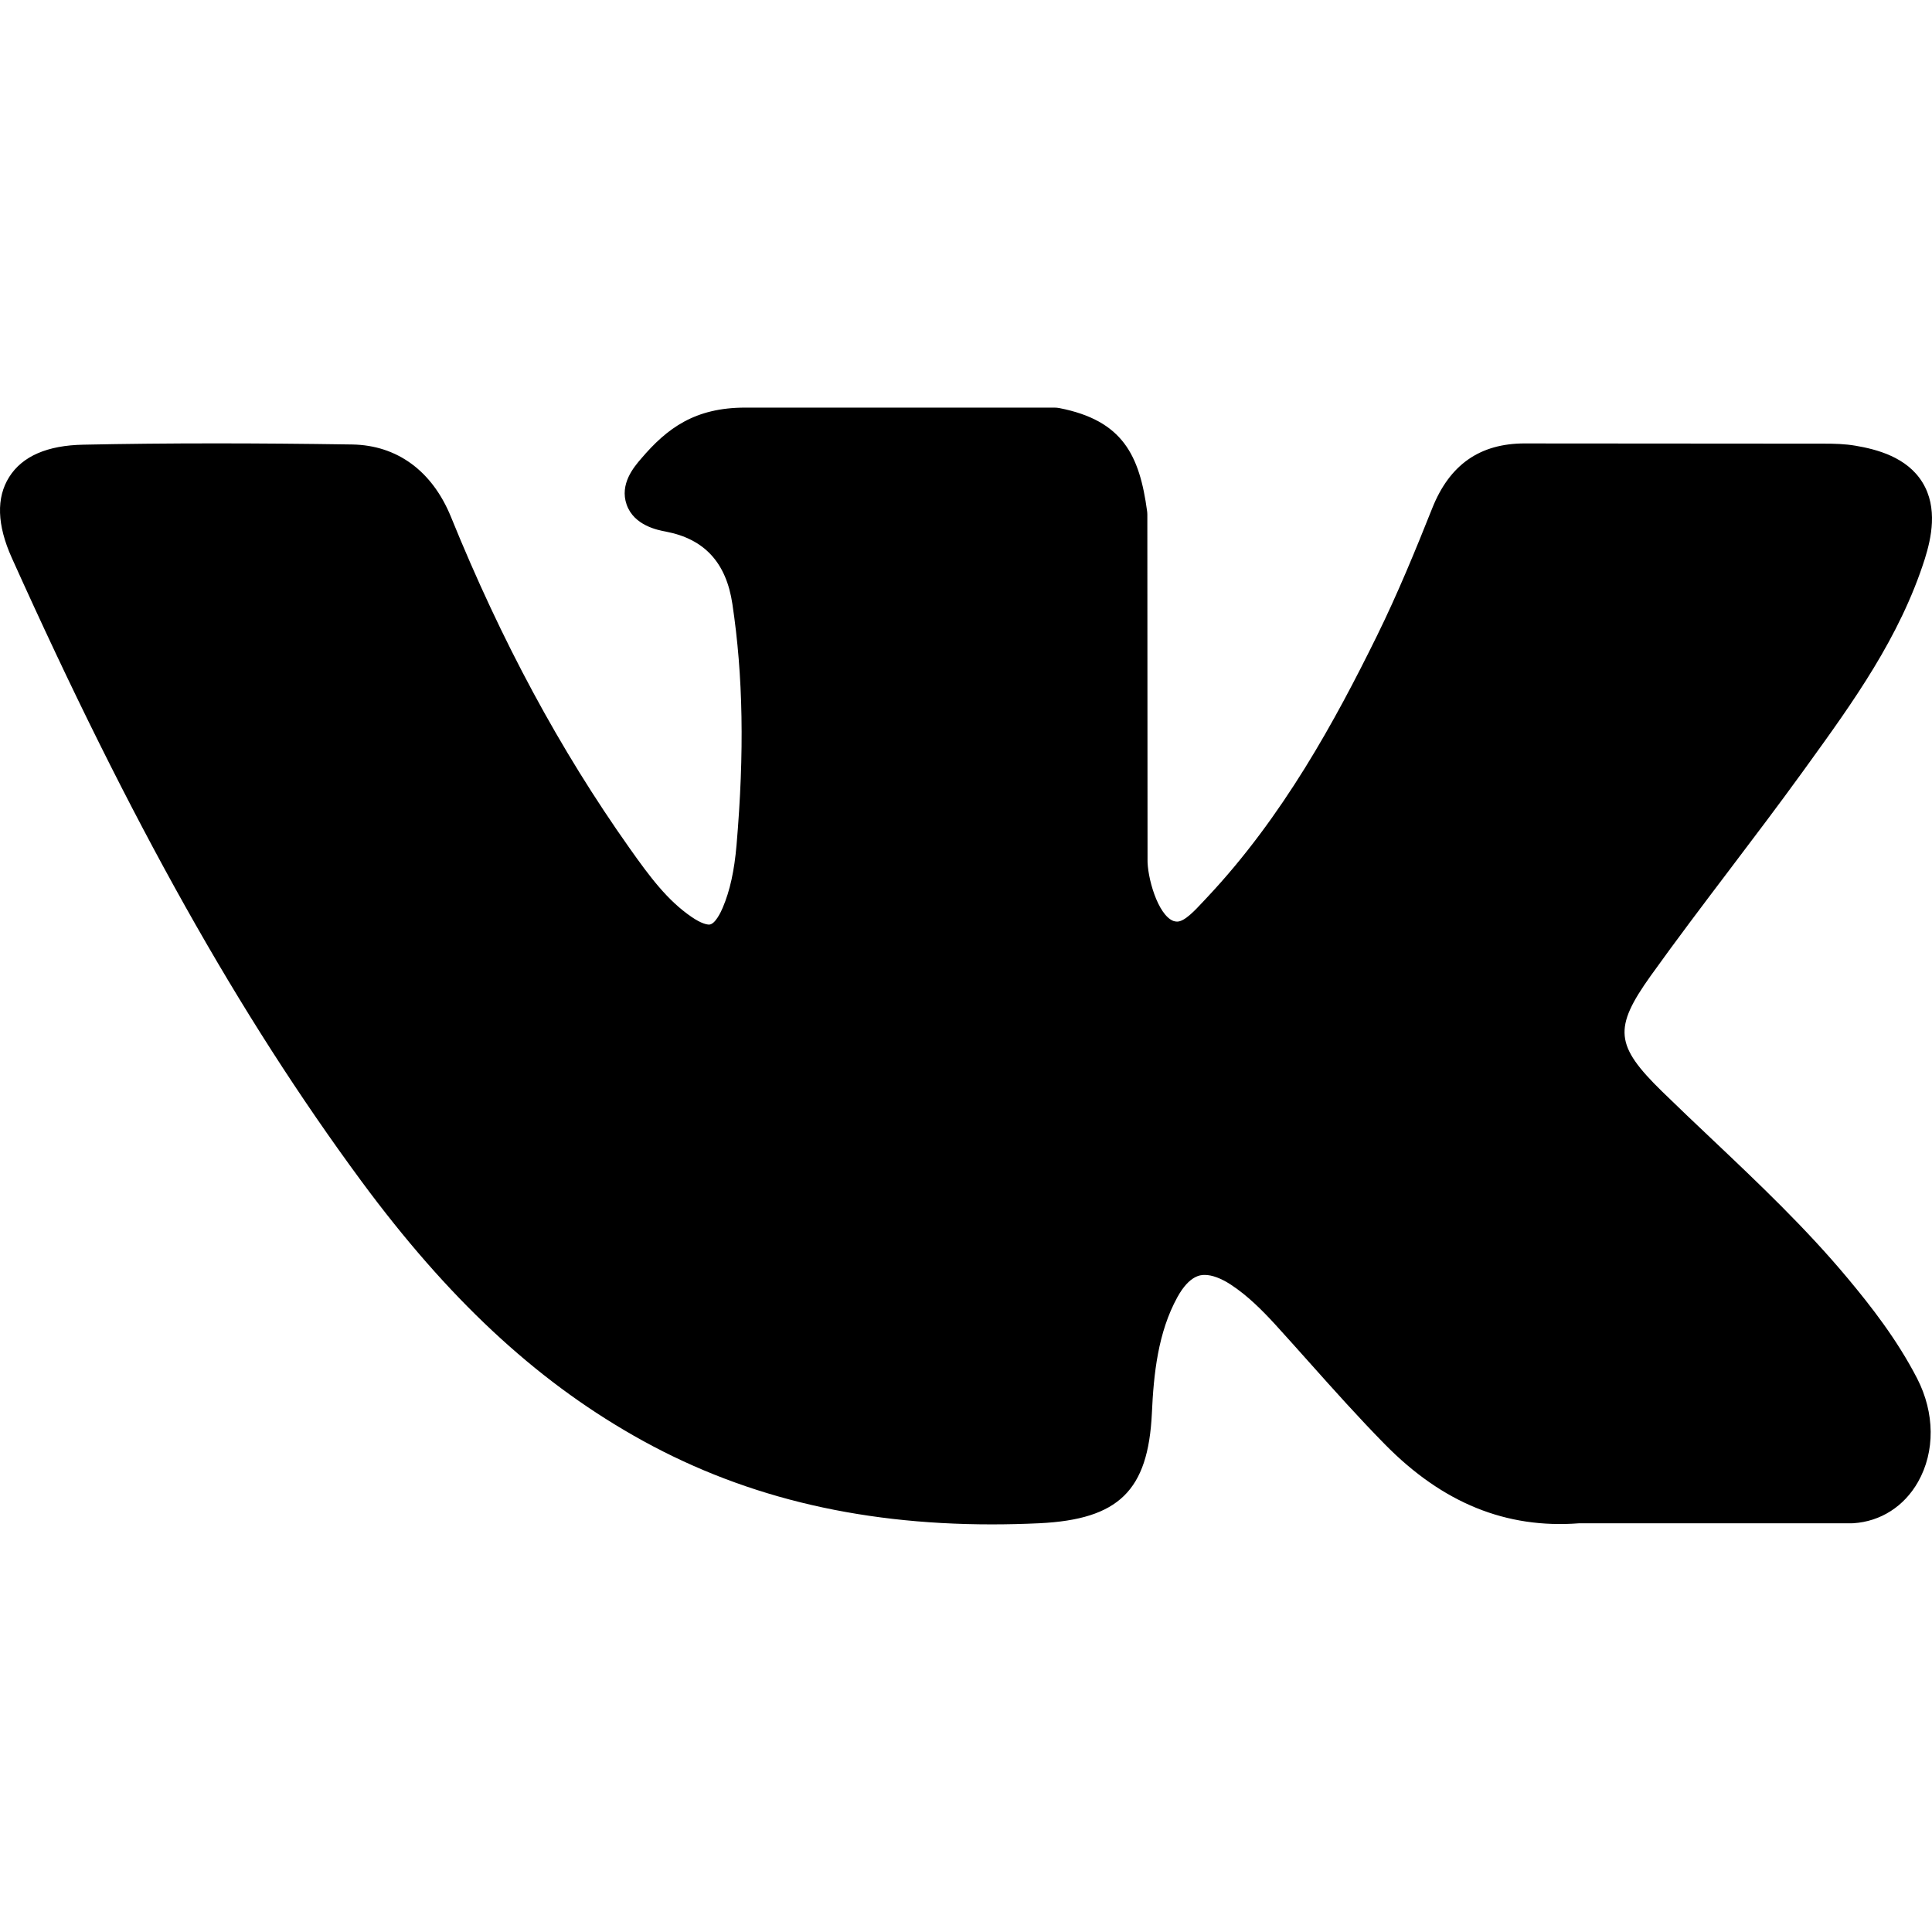
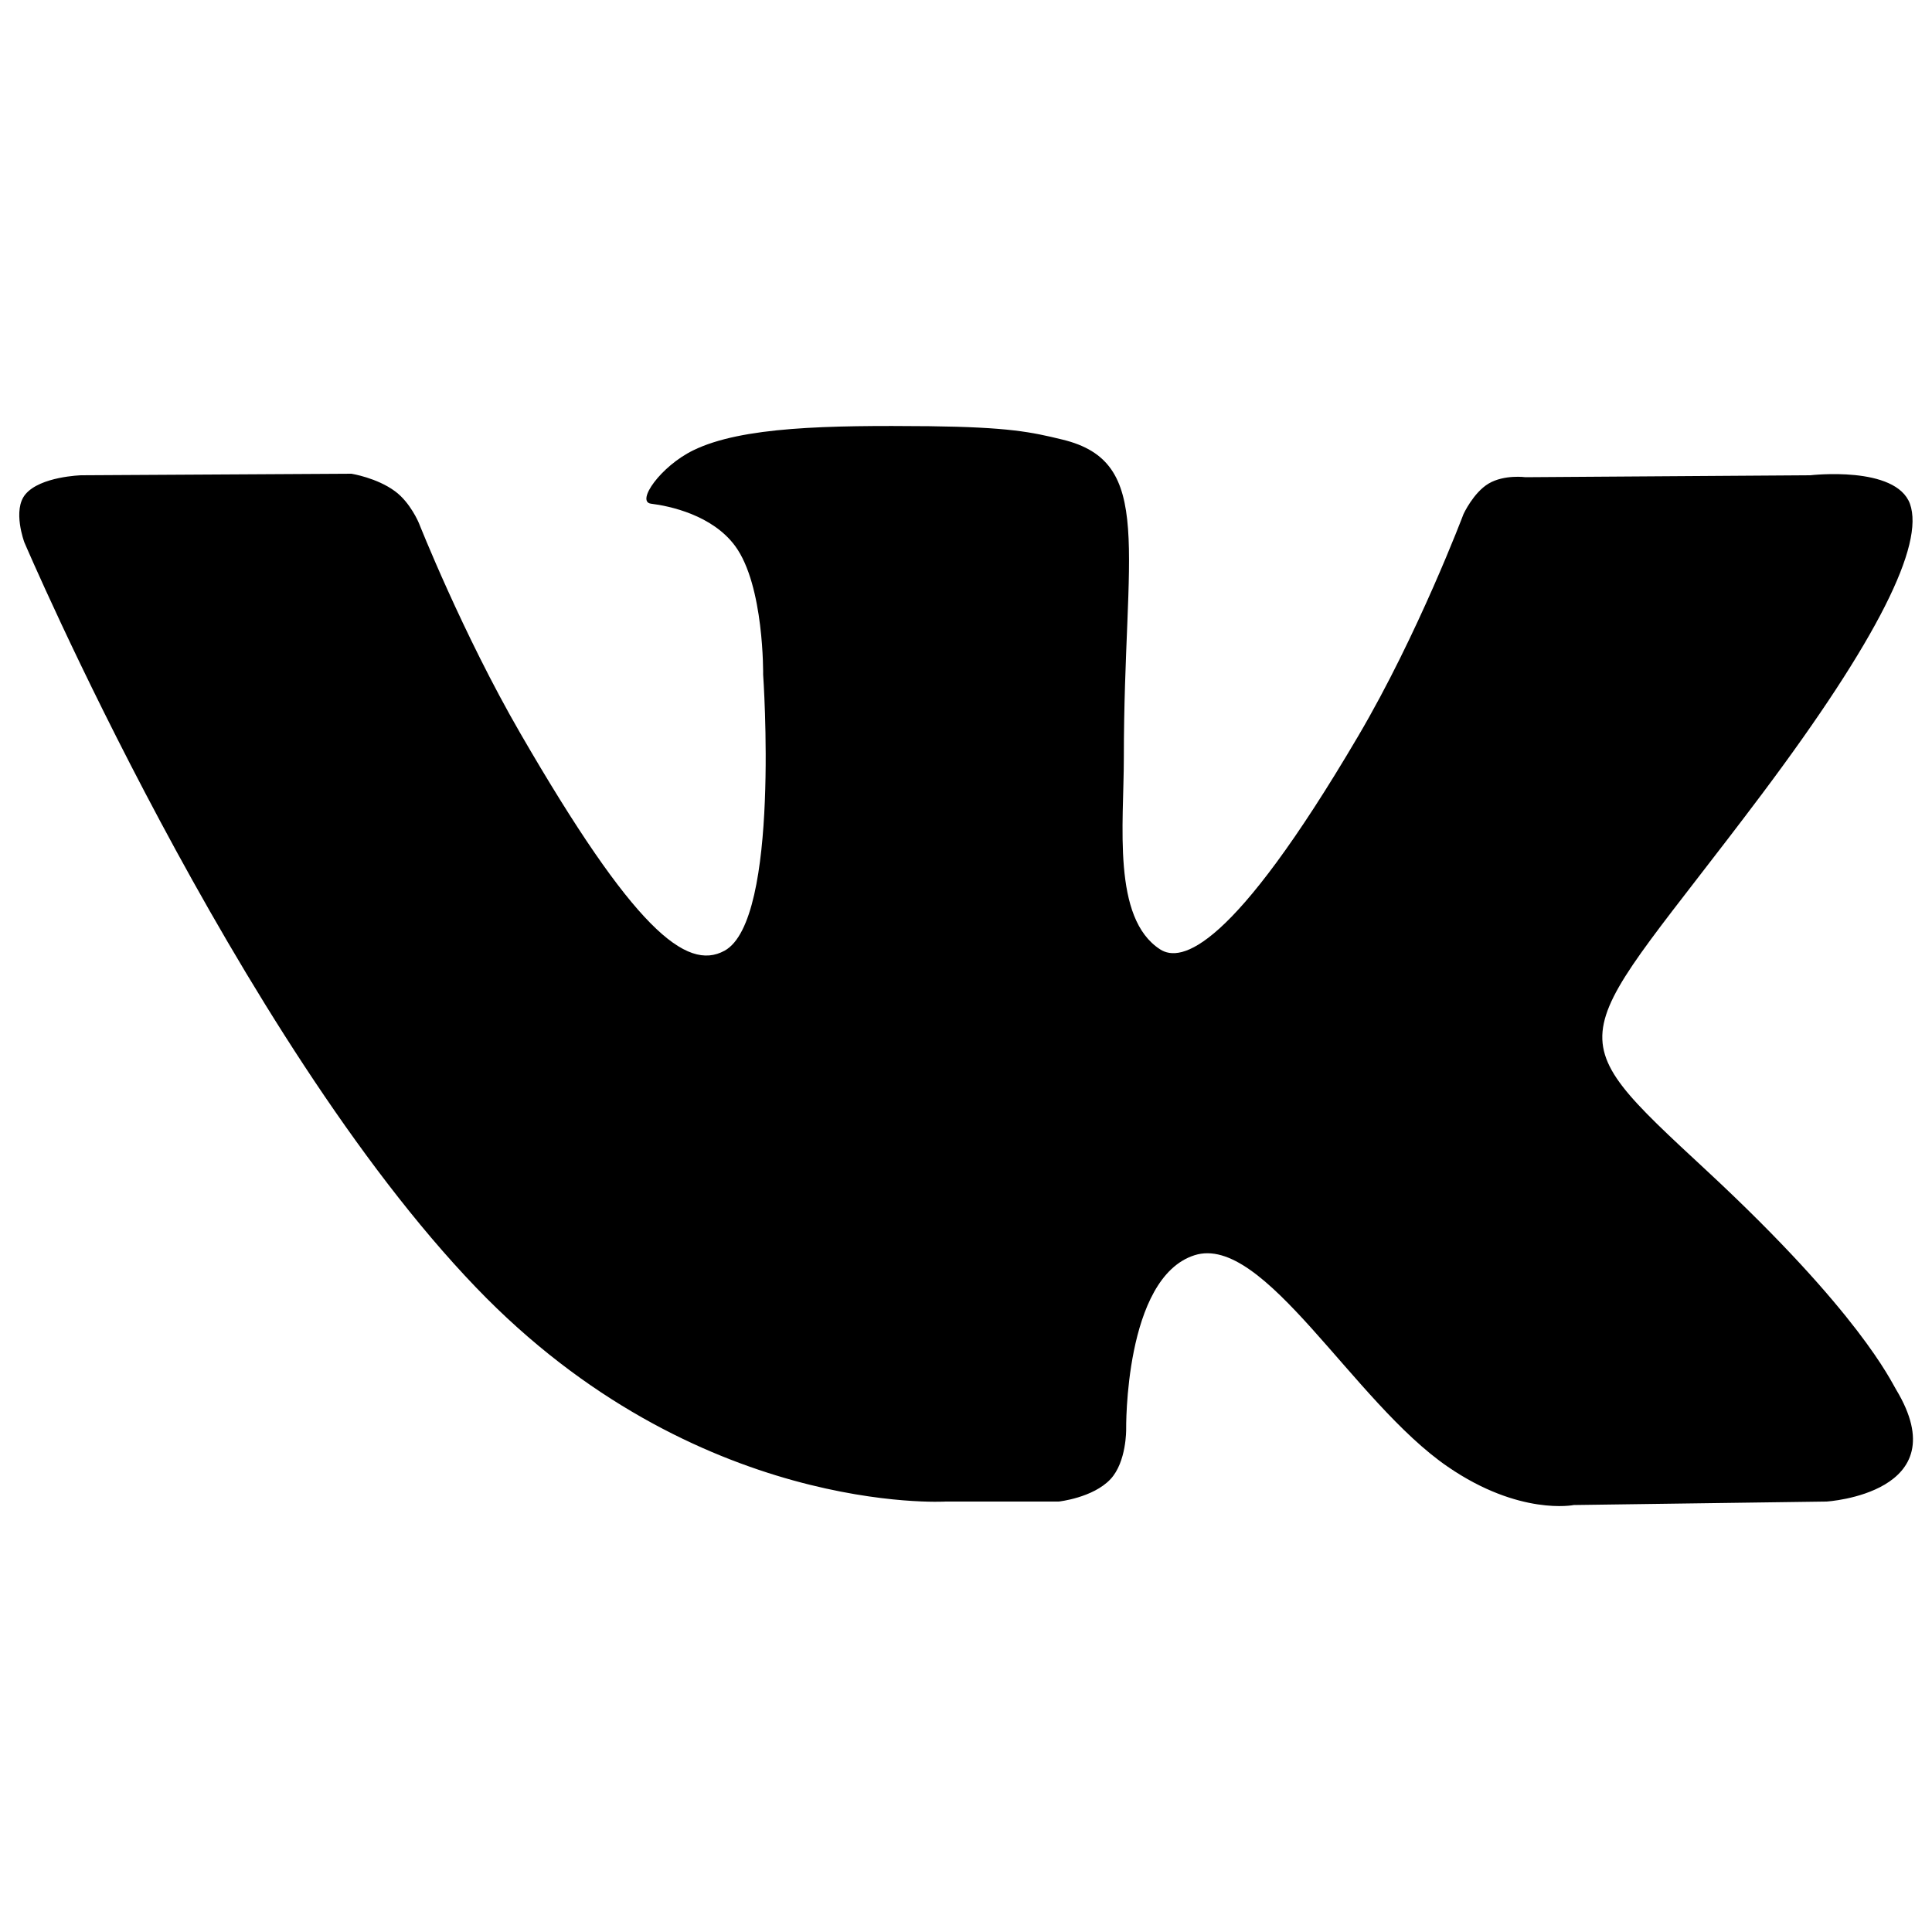
- <svg xmlns="http://www.w3.org/2000/svg" viewBox="0 0 363.301 363.301">
-   <path d="M347.506 240.442c-7.91-9.495-16.899-18.005-25.592-26.235-3.091-2.927-6.287-5.953-9.368-8.962-8.845-8.648-9.167-11.897-2.164-21.72 4.845-6.771 9.982-13.551 14.95-20.108 4.506-5.949 9.166-12.101 13.632-18.273l.917-1.269c8.536-11.811 17.364-24.024 22.062-38.757 1.22-3.887 2.501-9.607-.428-14.39-2.927-4.779-8.605-6.237-12.622-6.918-1.987-.337-3.96-.383-5.791-.383l-55.901-.04-.462-.004c-8.452 0-14.148 3.983-17.412 12.178-3.116 7.83-6.539 16.168-10.445 24.096-7.773 15.787-17.645 33.97-31.93 49.135l-.604.645c-1.687 1.813-3.598 3.866-4.995 3.866-.214 0-.447-.041-.711-.124-2.959-1.153-4.945-8.316-4.855-11.648a6.35 6.35 0 0 0 .002-.138l-.039-64.61c0-.224-.016-.446-.045-.668-1.422-10.503-4.572-17.041-16.474-19.372a4.923 4.923 0 0 0-.961-.094h-58.126c-9.47 0-14.688 3.849-19.593 9.61-1.324 1.54-4.08 4.746-2.714 8.635 1.386 3.947 5.885 4.791 7.35 5.065 7.272 1.384 11.371 5.832 12.532 13.604 2.027 13.496 2.276 27.901.784 45.334-.416 4.845-1.239 8.587-2.595 11.784-.315.746-1.432 3.181-2.571 3.182-.362 0-1.409-.142-3.316-1.456-4.509-3.089-7.808-7.497-11.654-12.942-13.084-18.491-24.065-38.861-33.575-62.288-3.527-8.624-10.114-13.452-18.556-13.594-9.276-.141-17.686-.209-25.707-.209-8.764 0-16.889.081-24.823.246-6.792.12-11.49 2.156-13.962 6.056-2.476 3.903-2.315 9.03.479 15.236 22.366 49.723 42.645 85.876 65.755 117.228 16.193 21.938 32.435 37.123 51.109 47.784 19.674 11.255 41.722 16.727 67.402 16.727 2.911 0 5.921-.071 8.956-.213 14.922-.727 20.458-6.128 21.158-20.657.333-7.425 1.145-15.212 4.795-21.853 2.304-4.184 4.452-4.184 5.158-4.184 1.36 0 3.046.626 4.857 1.799 3.248 2.12 6.033 4.96 8.316 7.441 2.149 2.357 4.274 4.738 6.401 7.12 4.59 5.141 9.336 10.456 14.294 15.497 10.852 11.041 22.807 15.897 36.538 14.843h51.252c.109 0 .219-.004.328-.011 5.107-.337 9.53-3.17 12.135-7.772 3.227-5.701 3.162-12.974-.174-19.46-3.785-7.334-8.695-13.6-12.997-18.759z" />
+ <svg xmlns="http://www.w3.org/2000/svg" viewBox="0 0 1000 1000" xml:space="preserve">
+   <path d="M489.5 777.2H548s17.7-1.9 26.8-11.6c8.3-8.9 8.1-25.7 8.1-25.7s-1.1-78.6 35.4-90.2c35.9-11.4 82.1 76 131.1 109.5 37.1 25.5 65.2 19.8 65.2 19.8l130.8-1.8s68.5-4.2 36-58c-2.7-4.4-19-39.8-97.3-112.6-82.1-76.2-71.1-63.8 27.8-195.5 60.2-80.3 84.2-129.2 76.7-150.3-7.3-20-51.6-14.8-51.6-14.8l-147.4 1s-11-1.5-19.1 3.3c-7.9 4.7-13 15.8-13 15.8S734.1 328.2 703 381c-65.6 111.5-91.8 117.3-102.5 110.4-25-16.1-18.8-64.8-18.8-99.3 0-107.9 16.4-153-31.9-164.6-16-3.9-27.8-6.4-68.8-6.9-52.5-.5-97.1.2-122.2 12.5-16.8 8.2-29.7 26.5-21.9 27.6 9.8 1.2 31.8 5.9 43.6 21.9 15.1 20.5 14.5 66.6 14.5 66.6s9 127.1-20 142.9c-19.8 10.8-47.1-11.3-105.6-112.4-30-51.8-52.6-109-52.6-109s-4.4-10.6-12.3-16.4c-9.4-7-22.6-9.1-22.6-9.1L42 246s-21.1.6-28.8 9.8c-6.9 8.1-.6 24.9-.6 24.9s109.6 256.5 233.8 385.7C360.2 785 489.5 777.2 489.5 777.2z" />
</svg>
